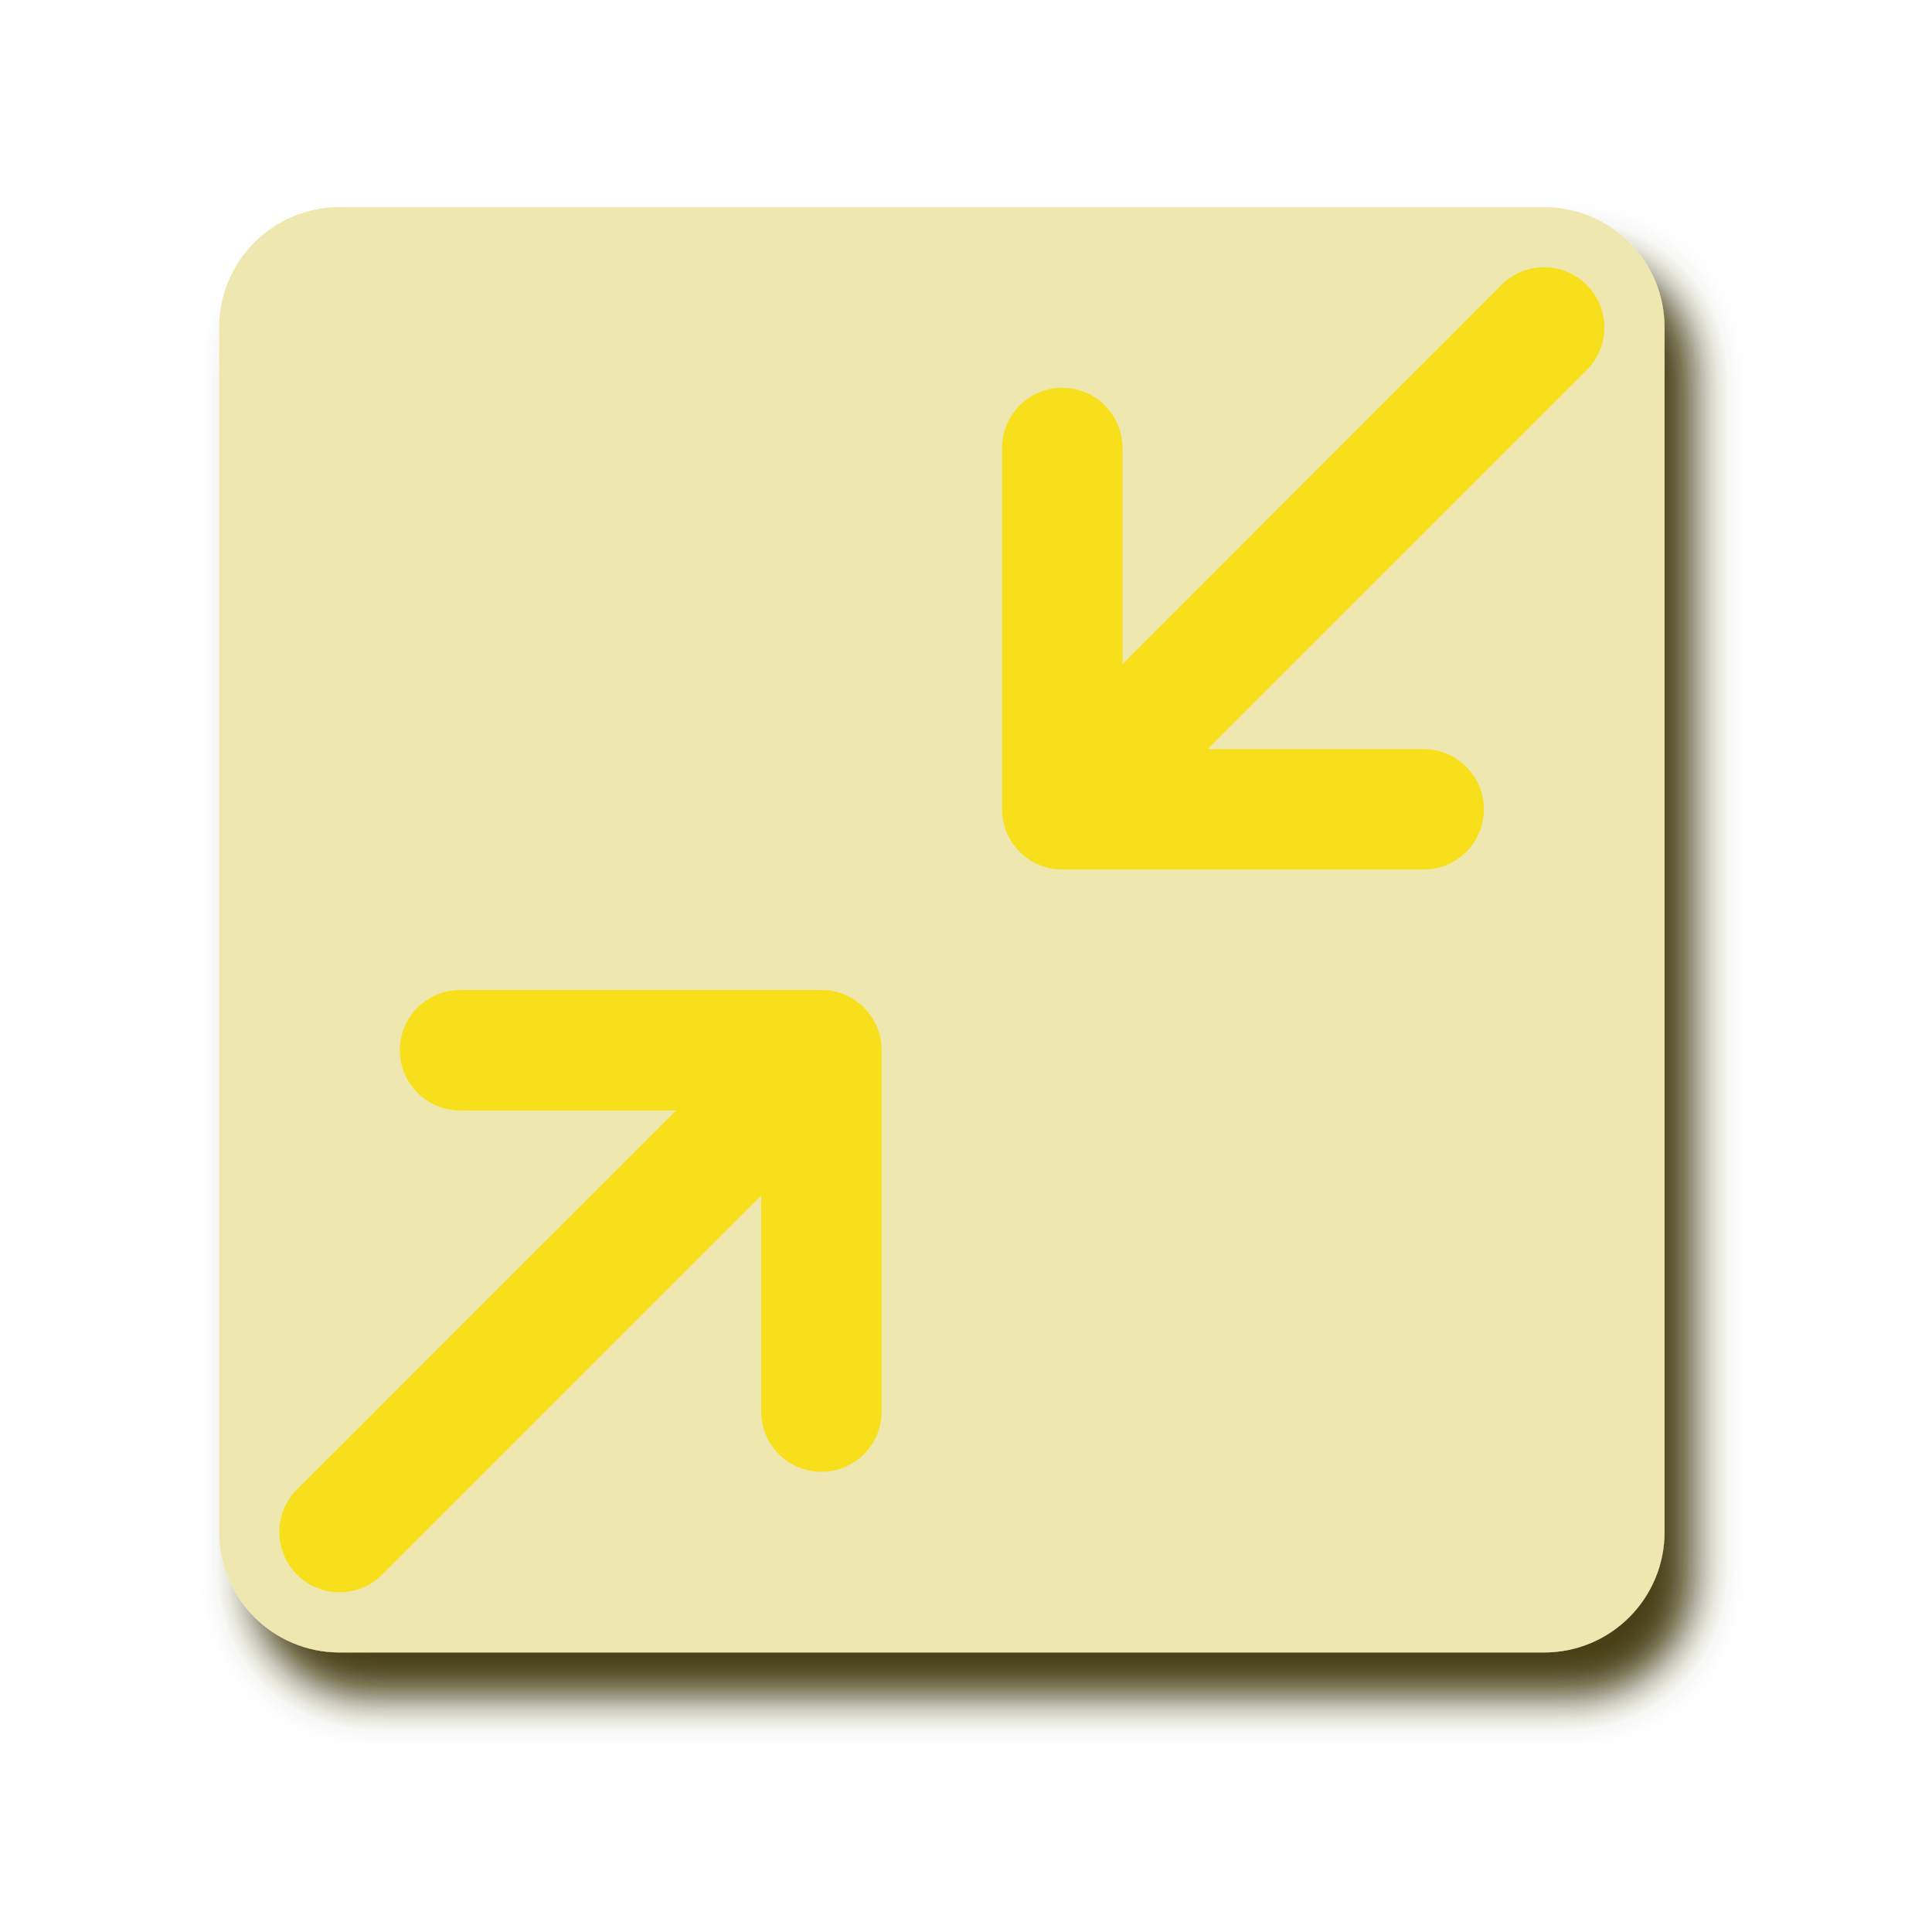
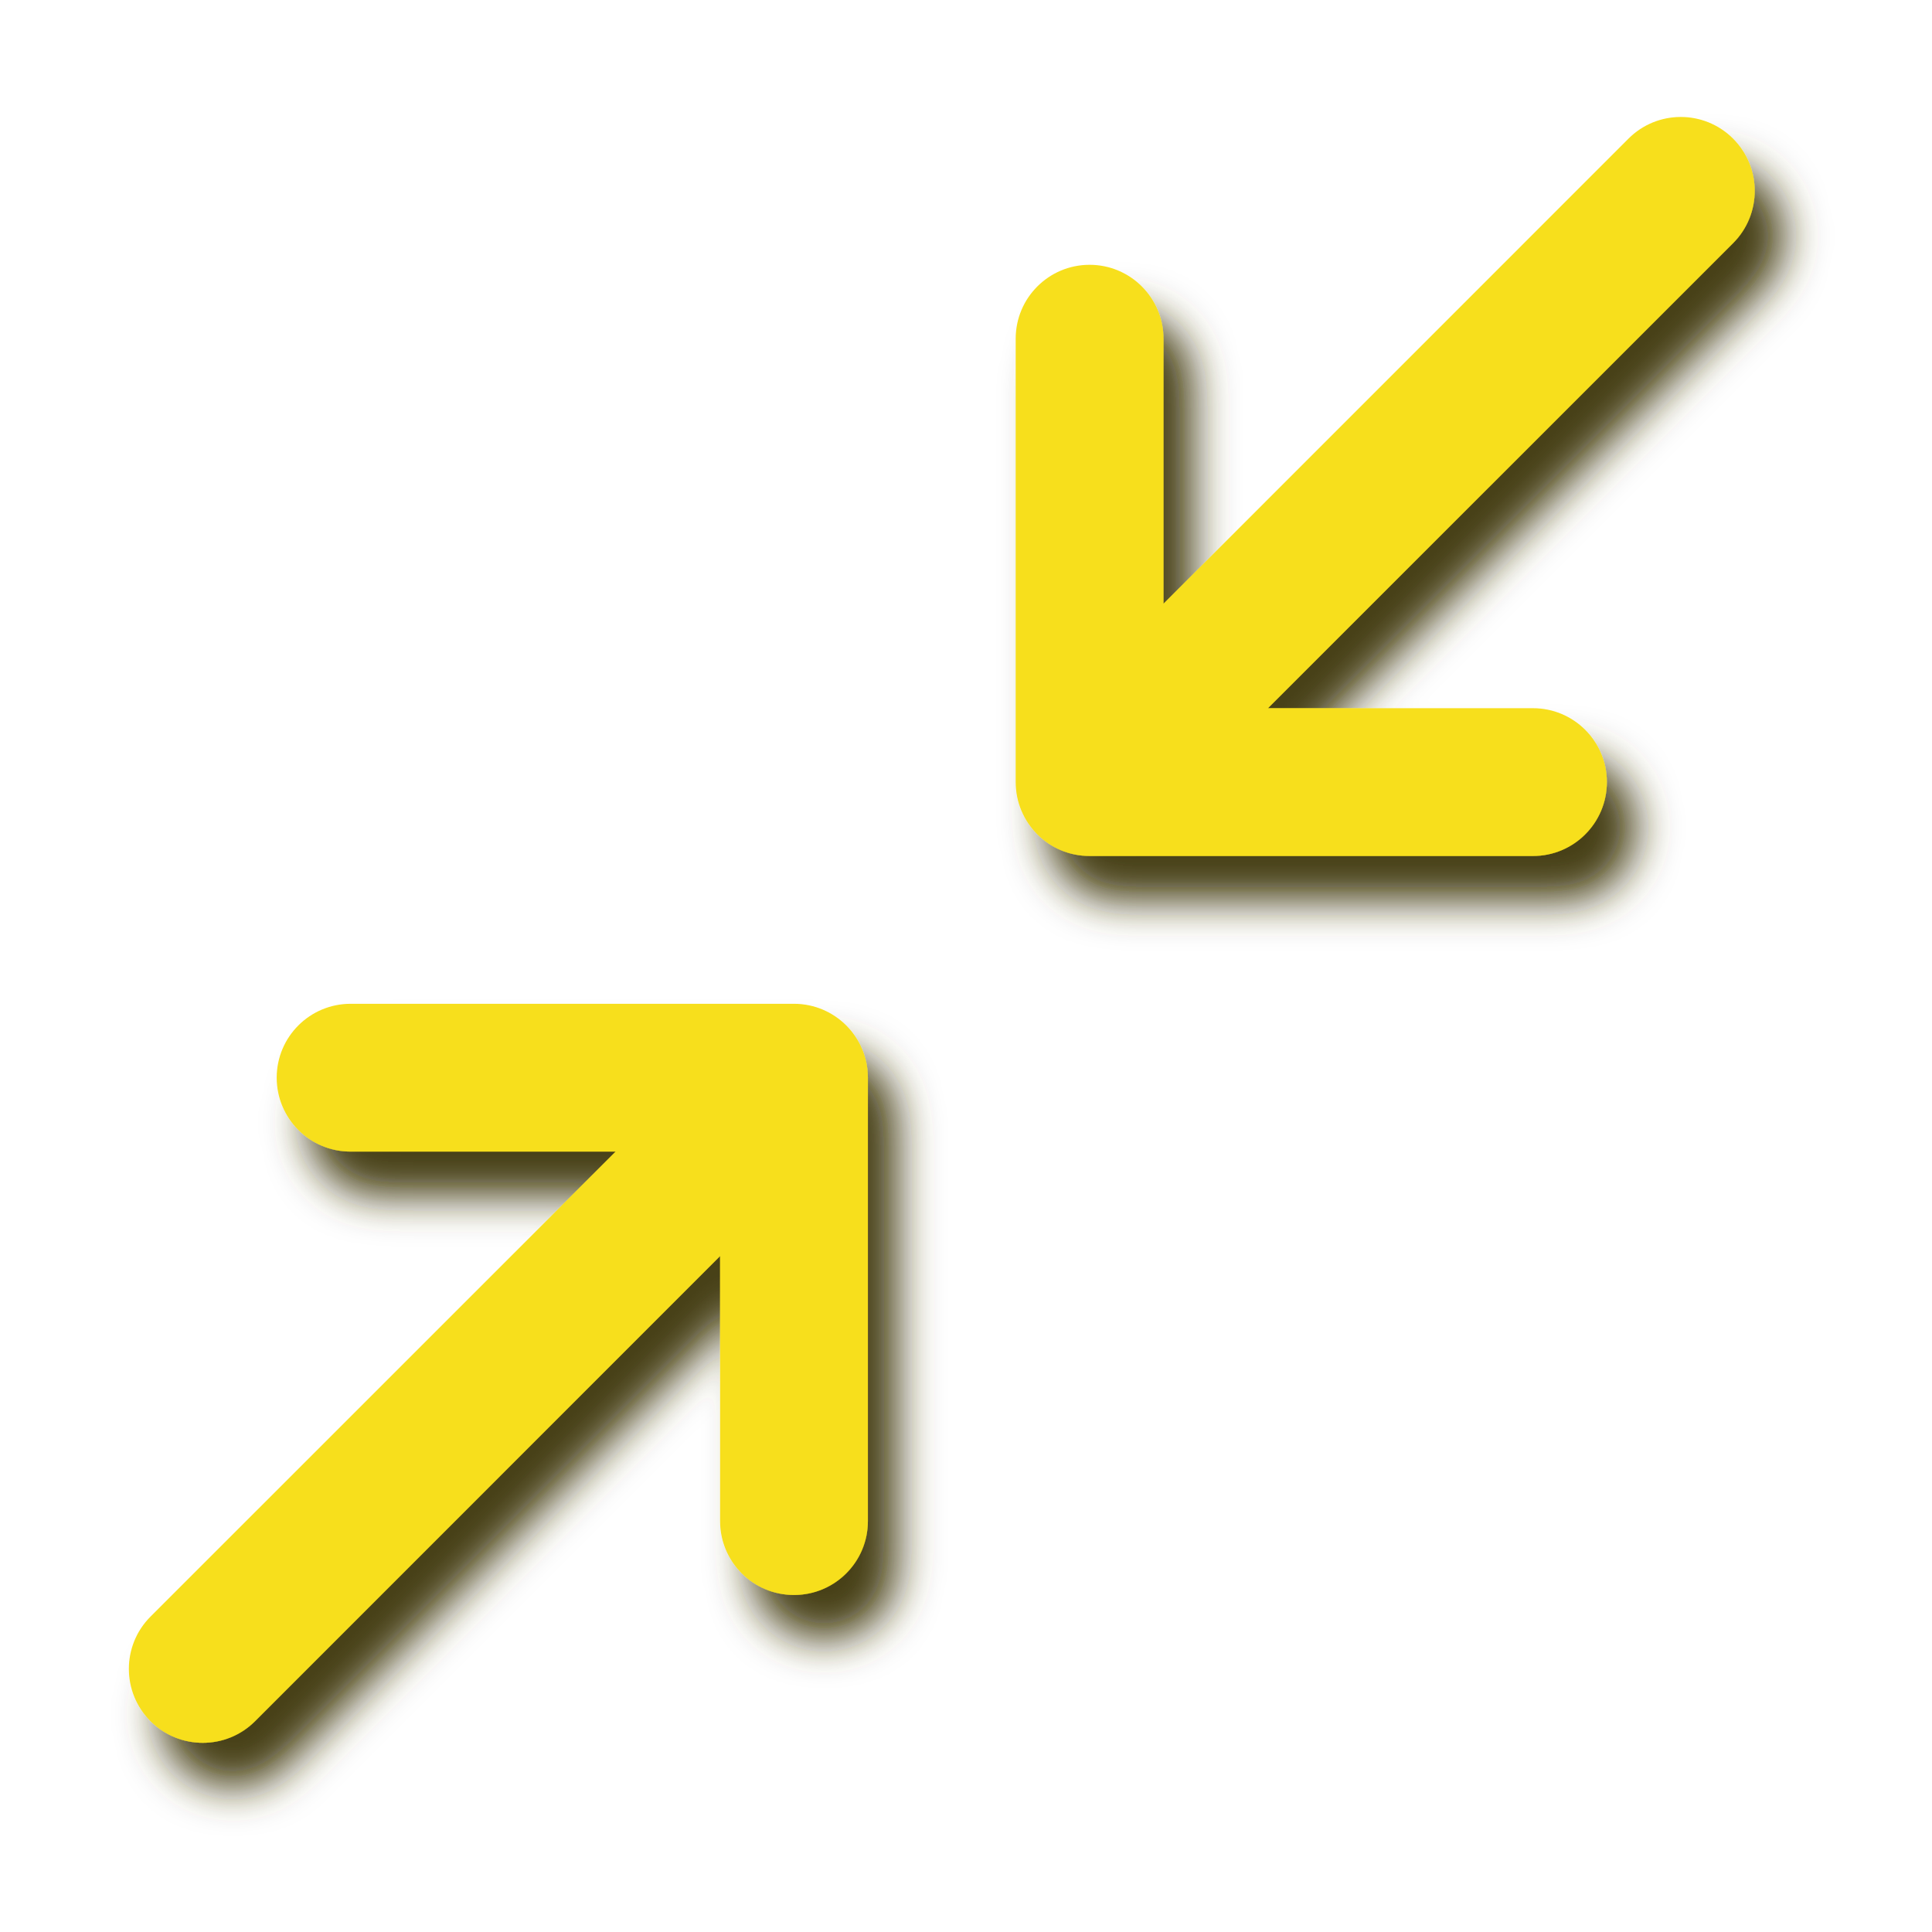
<svg xmlns="http://www.w3.org/2000/svg" viewBox="0 0 32 32">
  <defs>
    <filter id="sh" x="-25%" y="-25%" width="160%" height="160%" color-interpolation-filters="sRGB">
      <feDropShadow dx="0.5" dy="0.75" stdDeviation="0.35" flood-color="#464014" flood-opacity="1" />
    </filter>
  </defs>
  <g filter="url(#sh)">
-     <g transform="translate(15.6 15.4) scale(1.33)">
+     <g transform="translate(15.599 15.402) scale(1.632)">
      <g transform="translate(-12 -12) scale(0.09375)">
-         <path d="M224 48v160a16 16 0 0 1-16 16H48a16 16 0 0 1-16-16V48a16 16 0 0 1 16-16h160a16 16 0 0 1 16 16" fill="#EEE8B0" />
        <path d="M213.66 53.66L163.31 104H192a8 8 0 0 1 0 16h-48a8 8 0 0 1-8-8V64a8 8 0 0 1 16 0v28.69l50.34-50.35a8 8 0 0 1 11.32 11.32M112 136H64a8 8 0 0 0 0 16h28.69l-50.35 50.34a8 8 0 0 0 11.32 11.32L104 163.31V192a8 8 0 0 0 16 0v-48a8 8 0 0 0-8-8" fill="#F7DF1E" />
      </g>
    </g>
  </g>
</svg>
